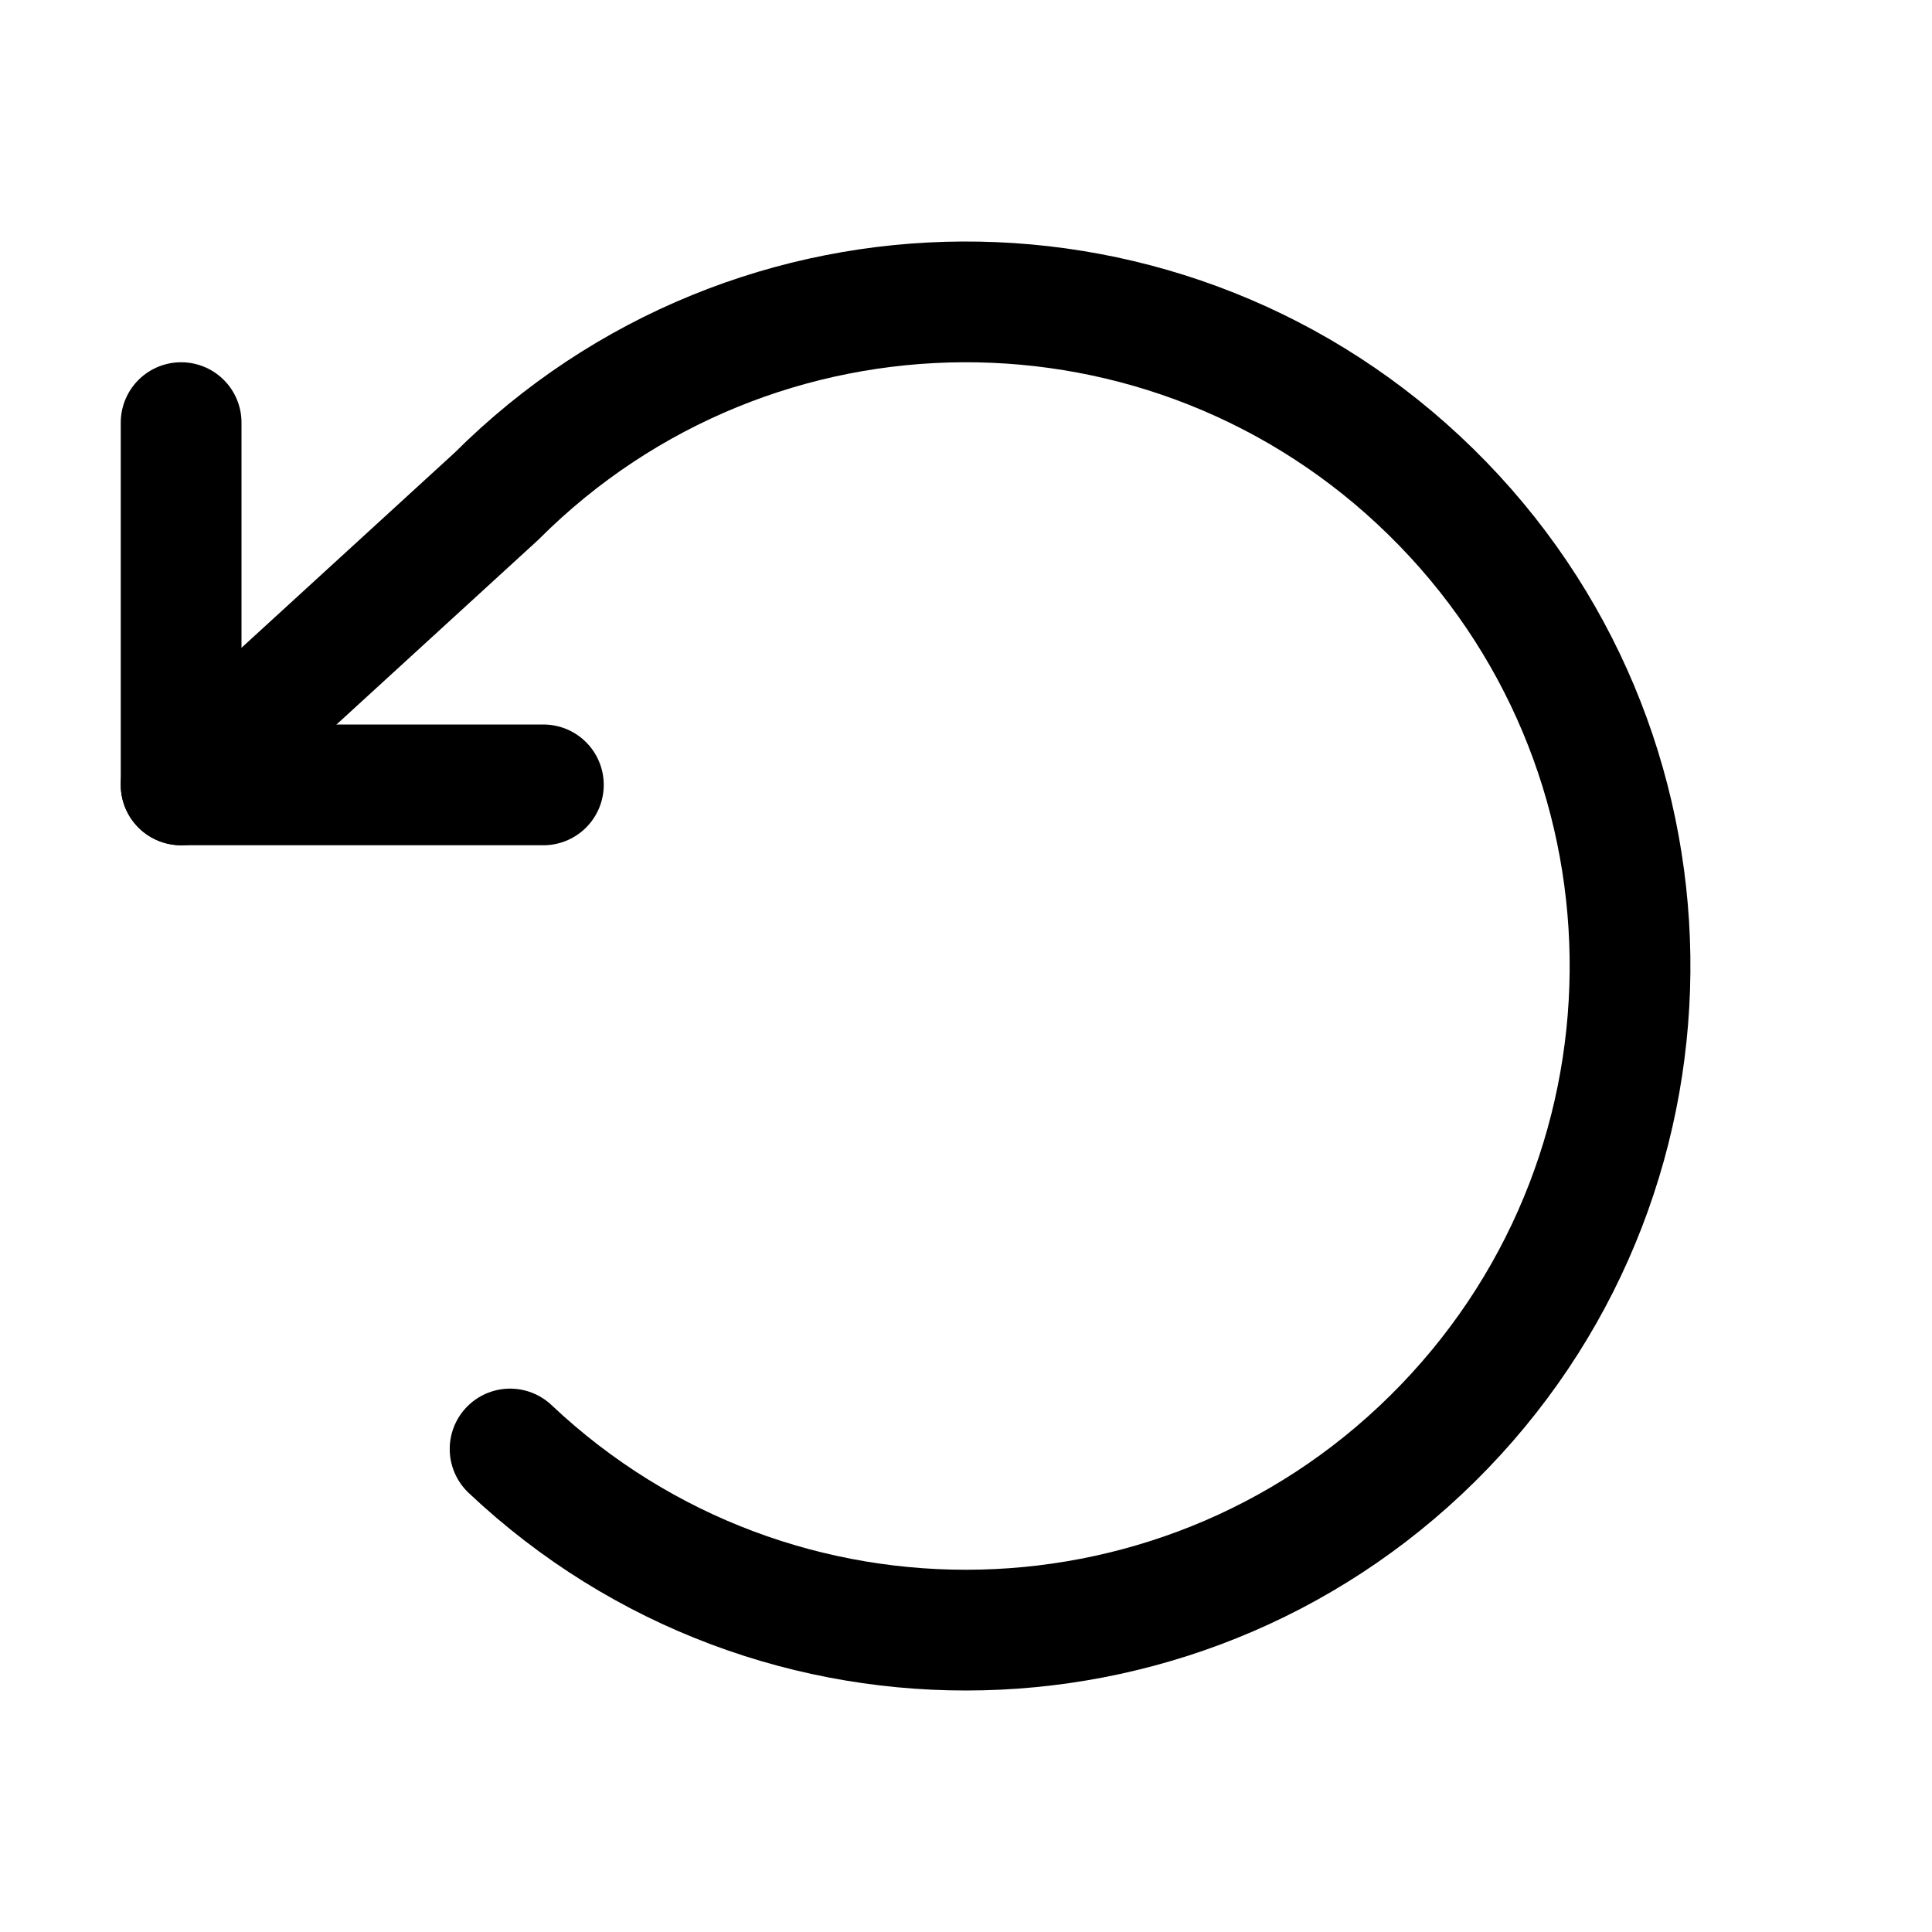
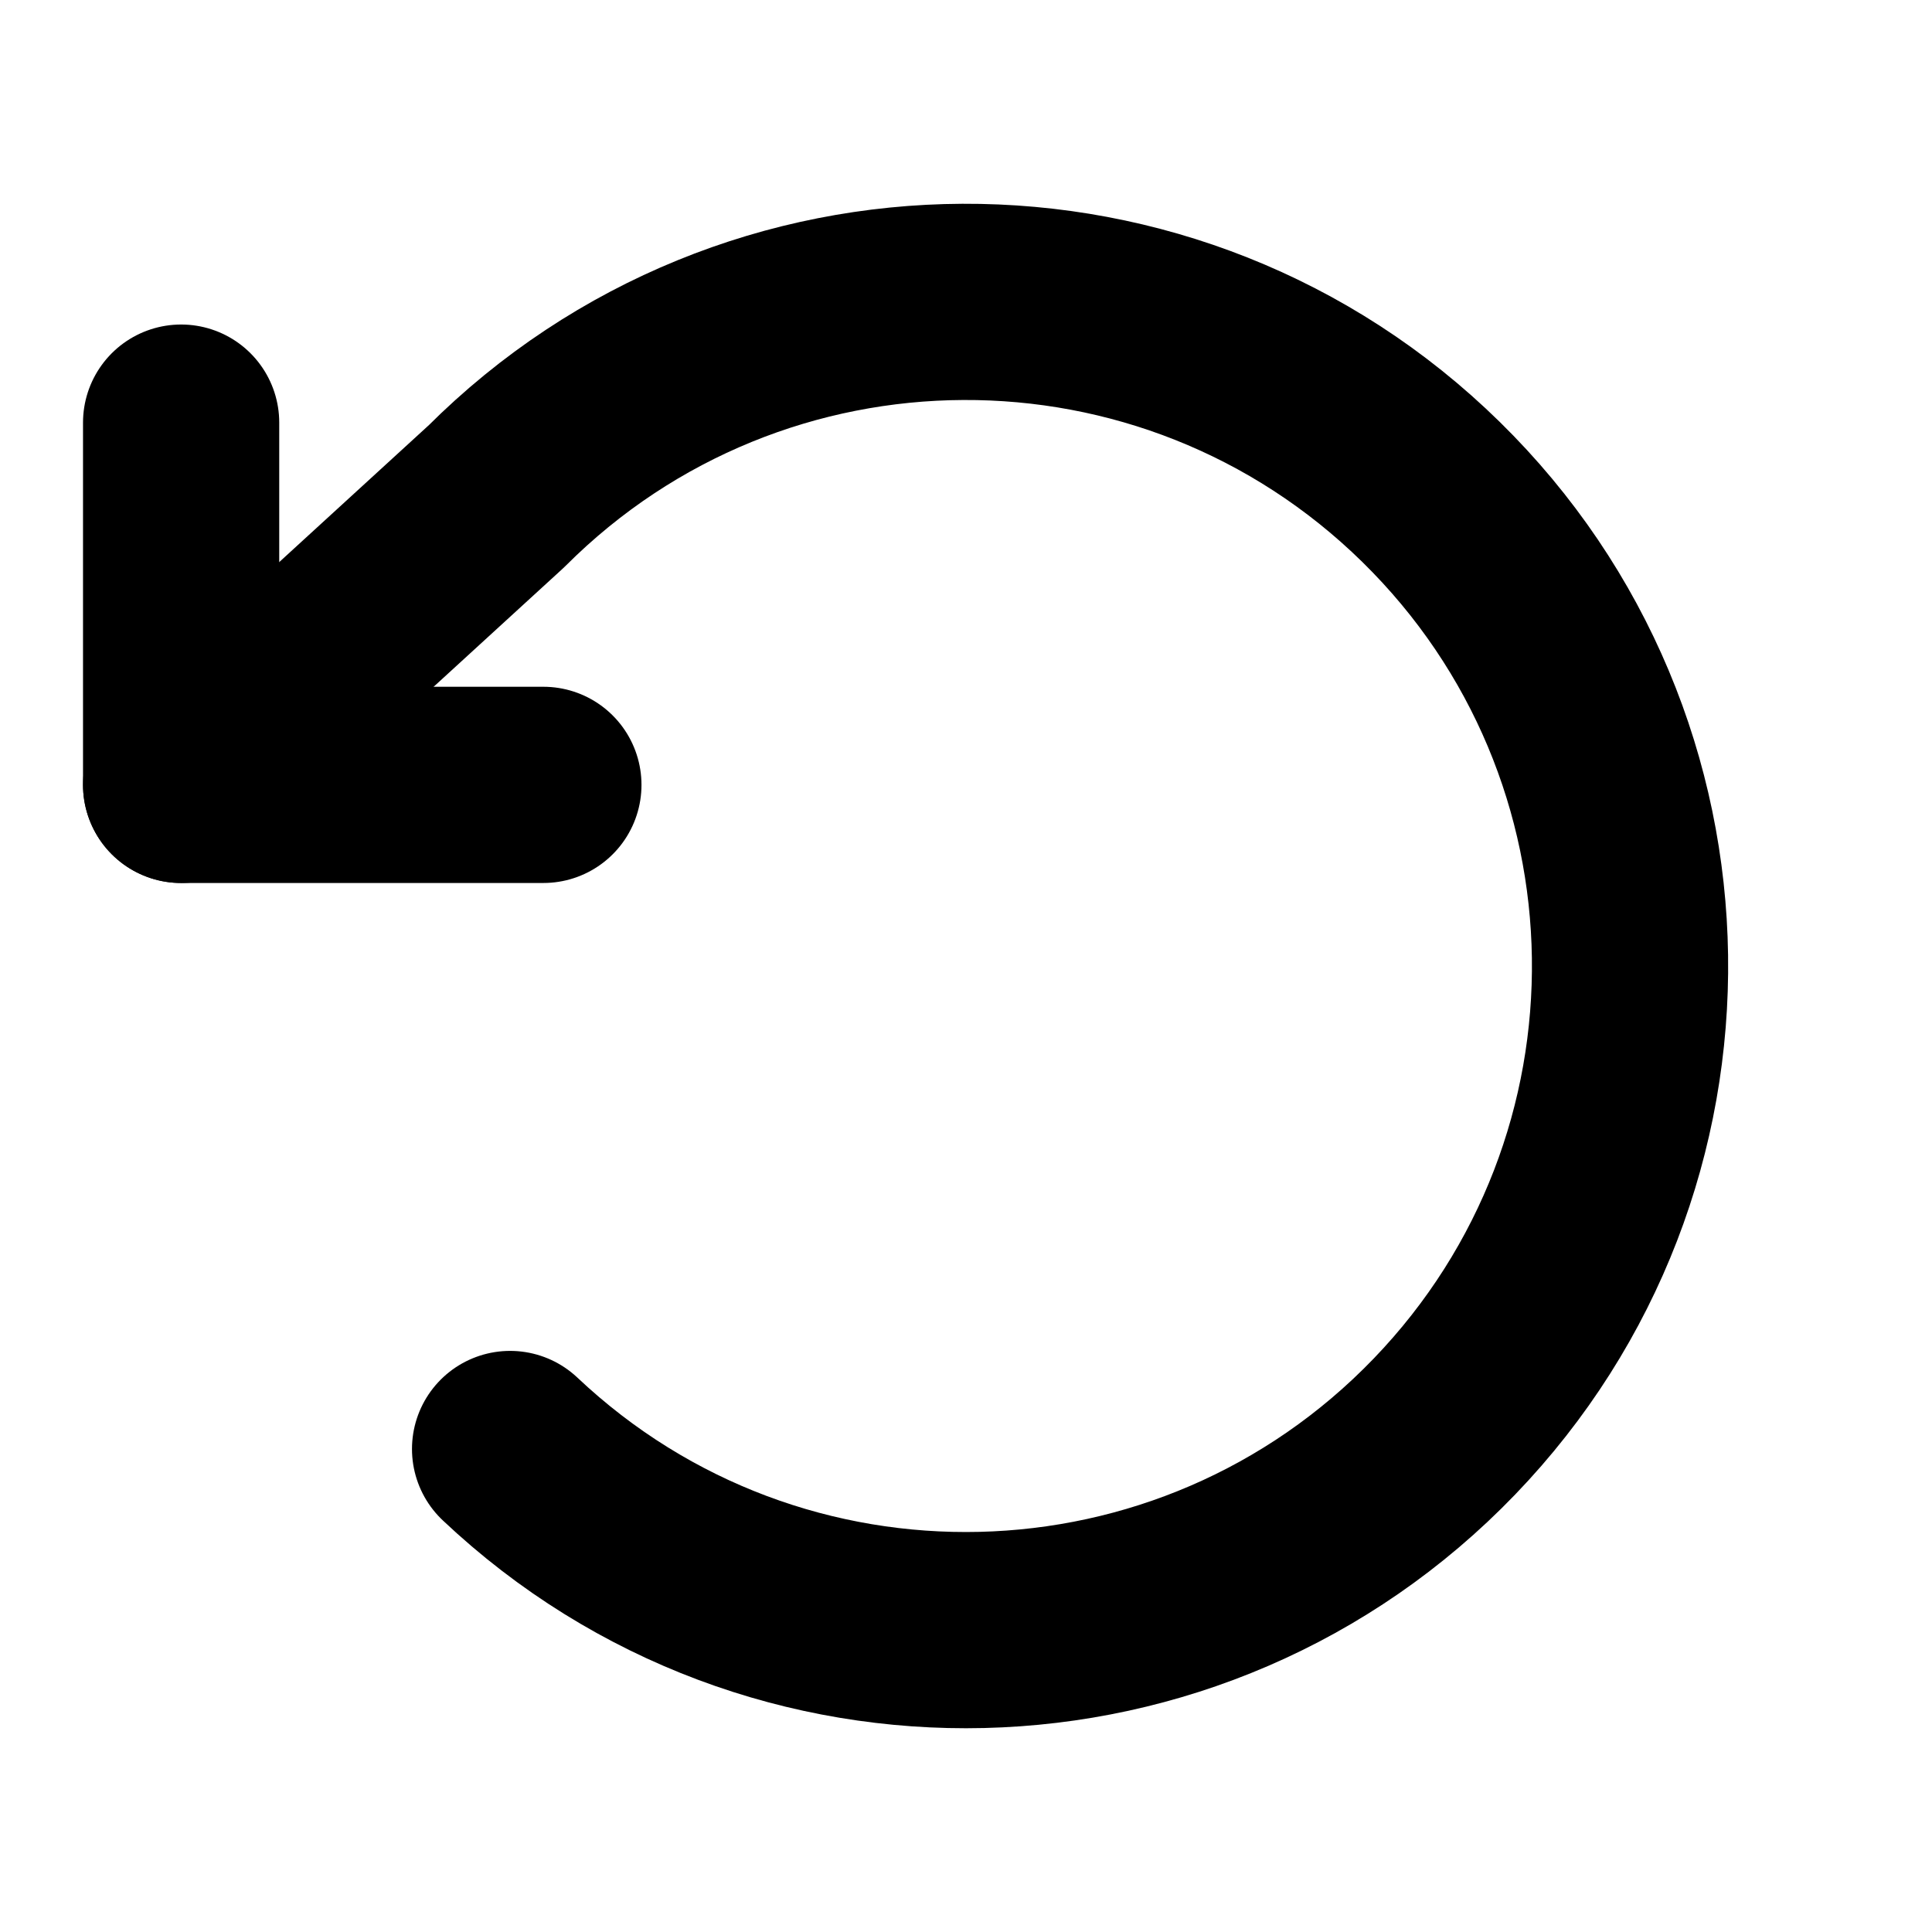
<svg xmlns="http://www.w3.org/2000/svg" viewBox="0 0 256 256">
  <rect width="256" height="256" fill="none" />
-   <polyline points="24 56 24 104 72 104" fill="none" stroke="currentColor" stroke-linecap="round" stroke-linejoin="round" stroke-width="16" />
-   <path d="M67.59,192A88,88,0,1,0,65.77,65.77L24,104" fill="none" stroke="currentColor" stroke-linecap="round" stroke-linejoin="round" stroke-width="16" />
+   <polyline points="24 56 24 104 72 104" fill="none" stroke="currentColor" stroke-linecap="round" stroke-linejoin="round" stroke-width="26" />
+   <path d="M67.59,192A88,88,0,1,0,65.77,65.77L24,104" fill="none" stroke="currentColor" stroke-linecap="round" stroke-linejoin="round" stroke-width="26" />
</svg>
